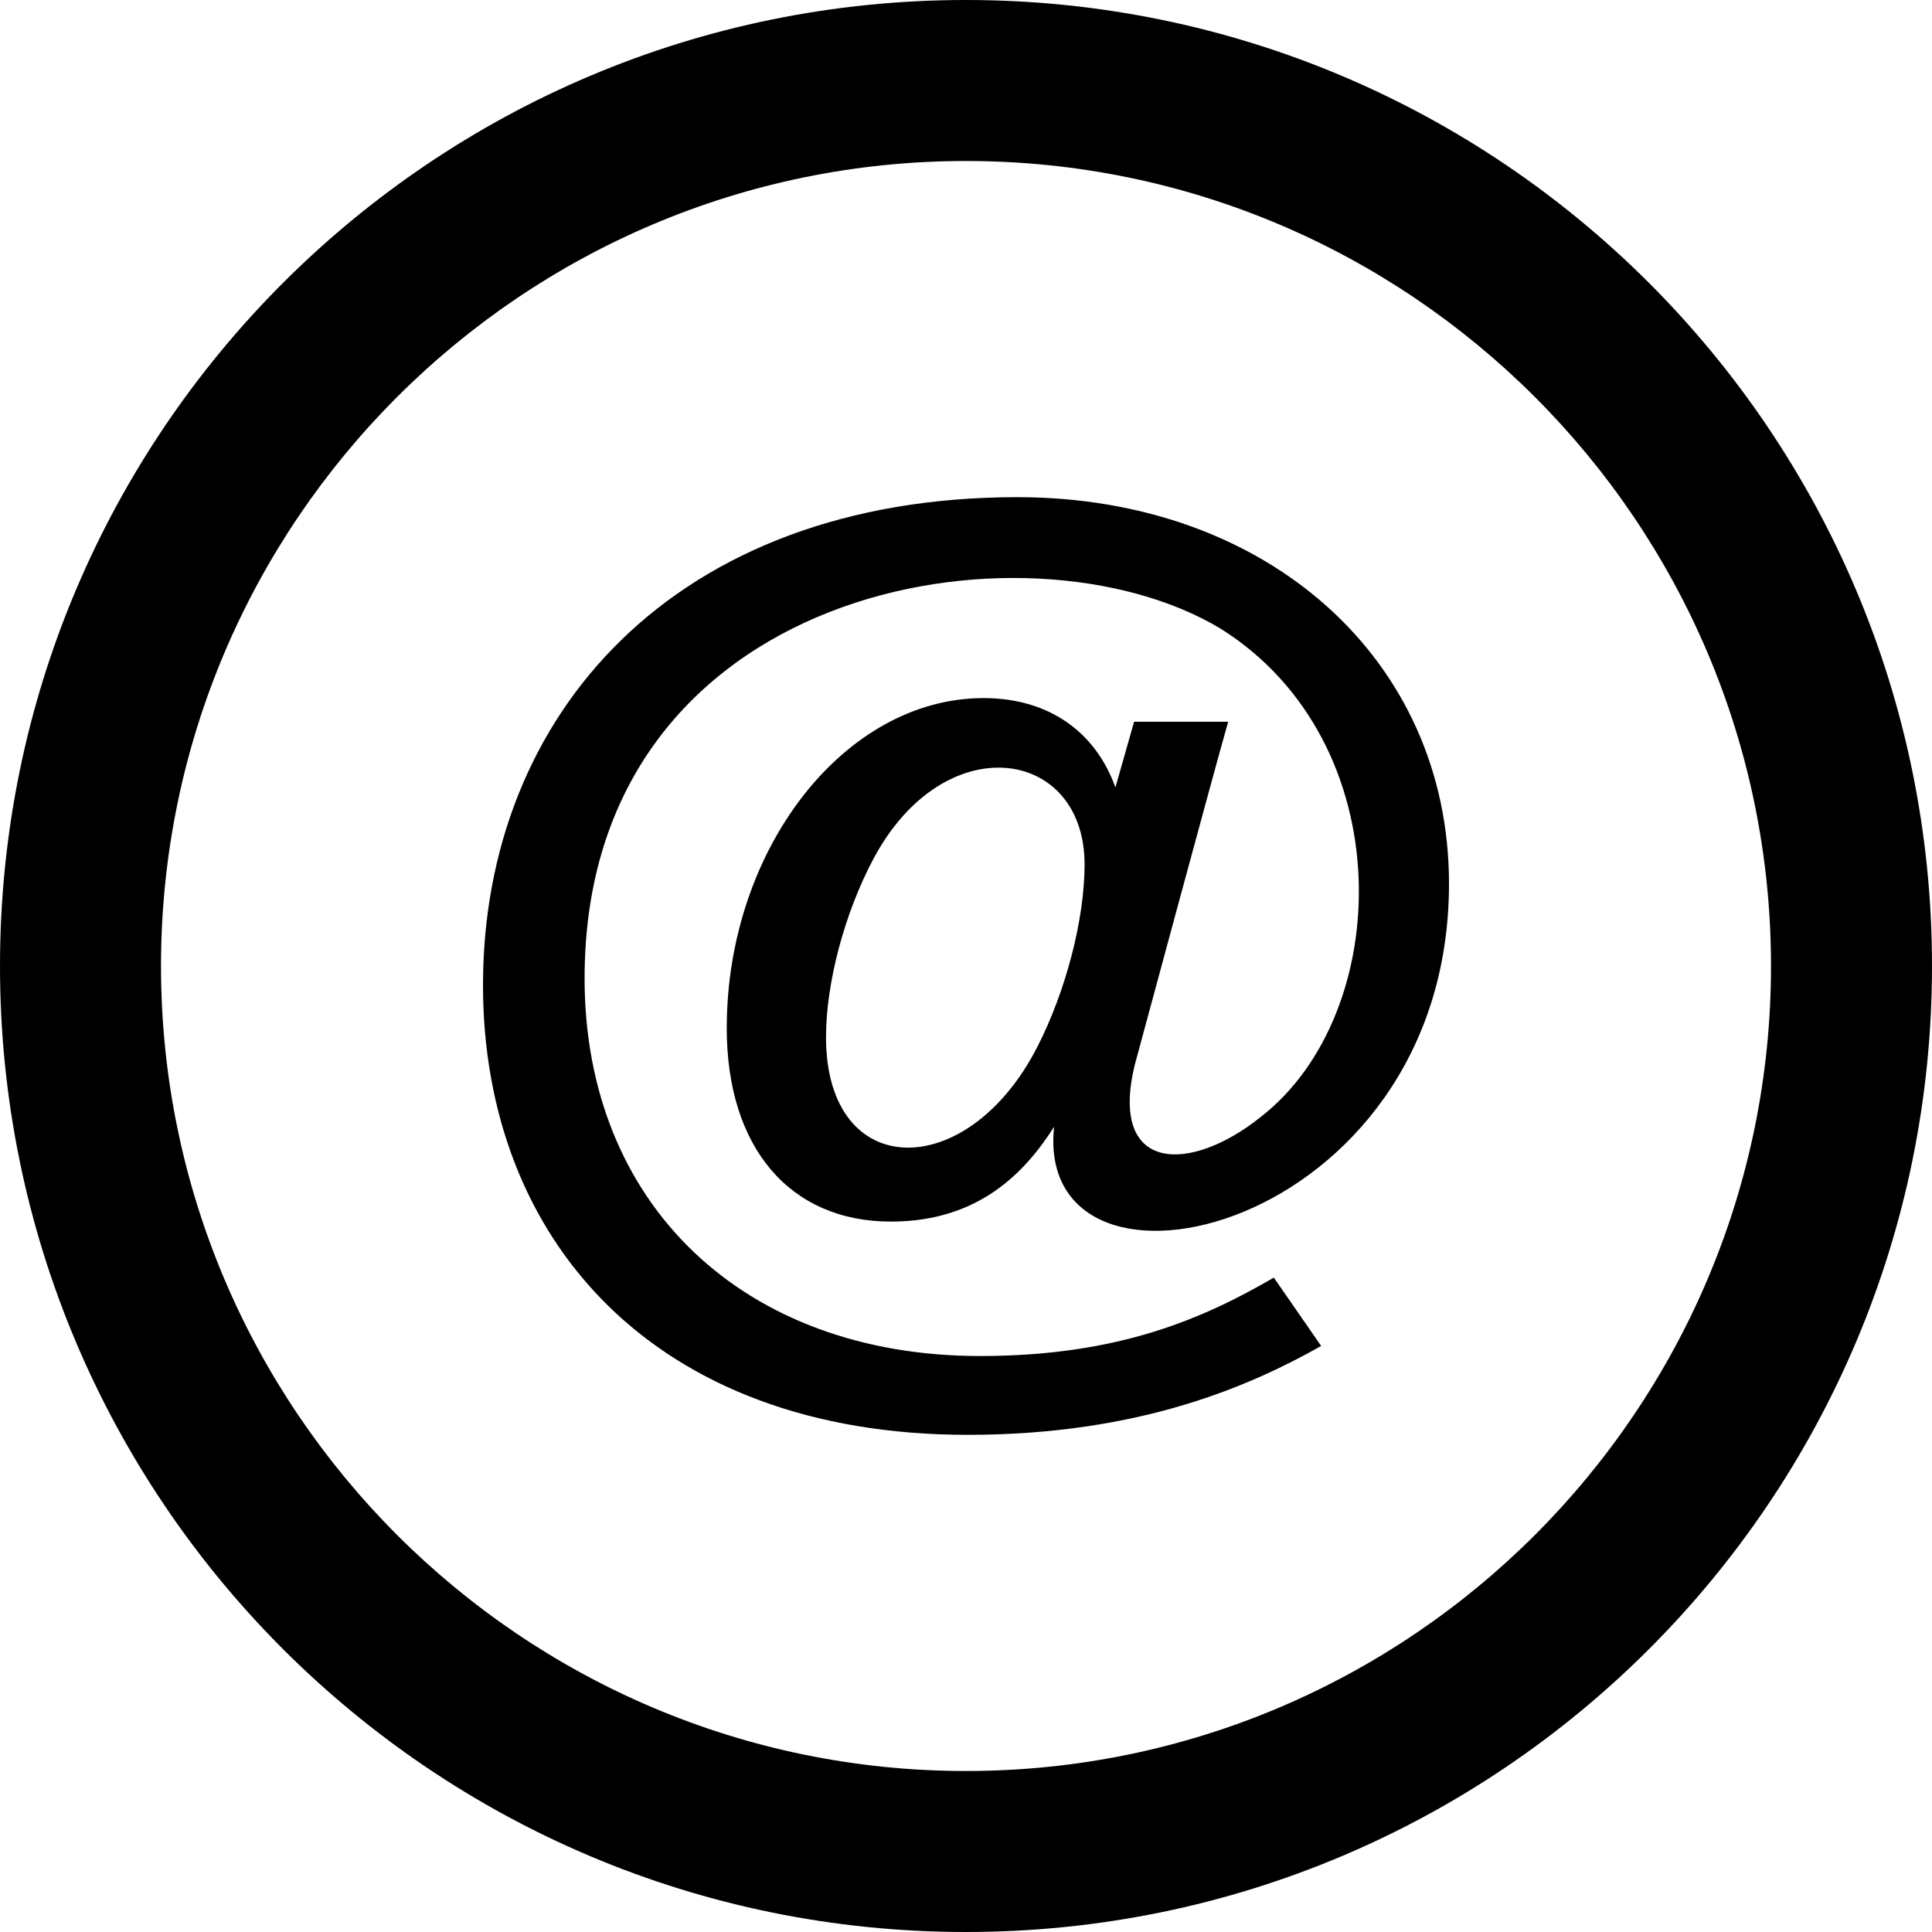
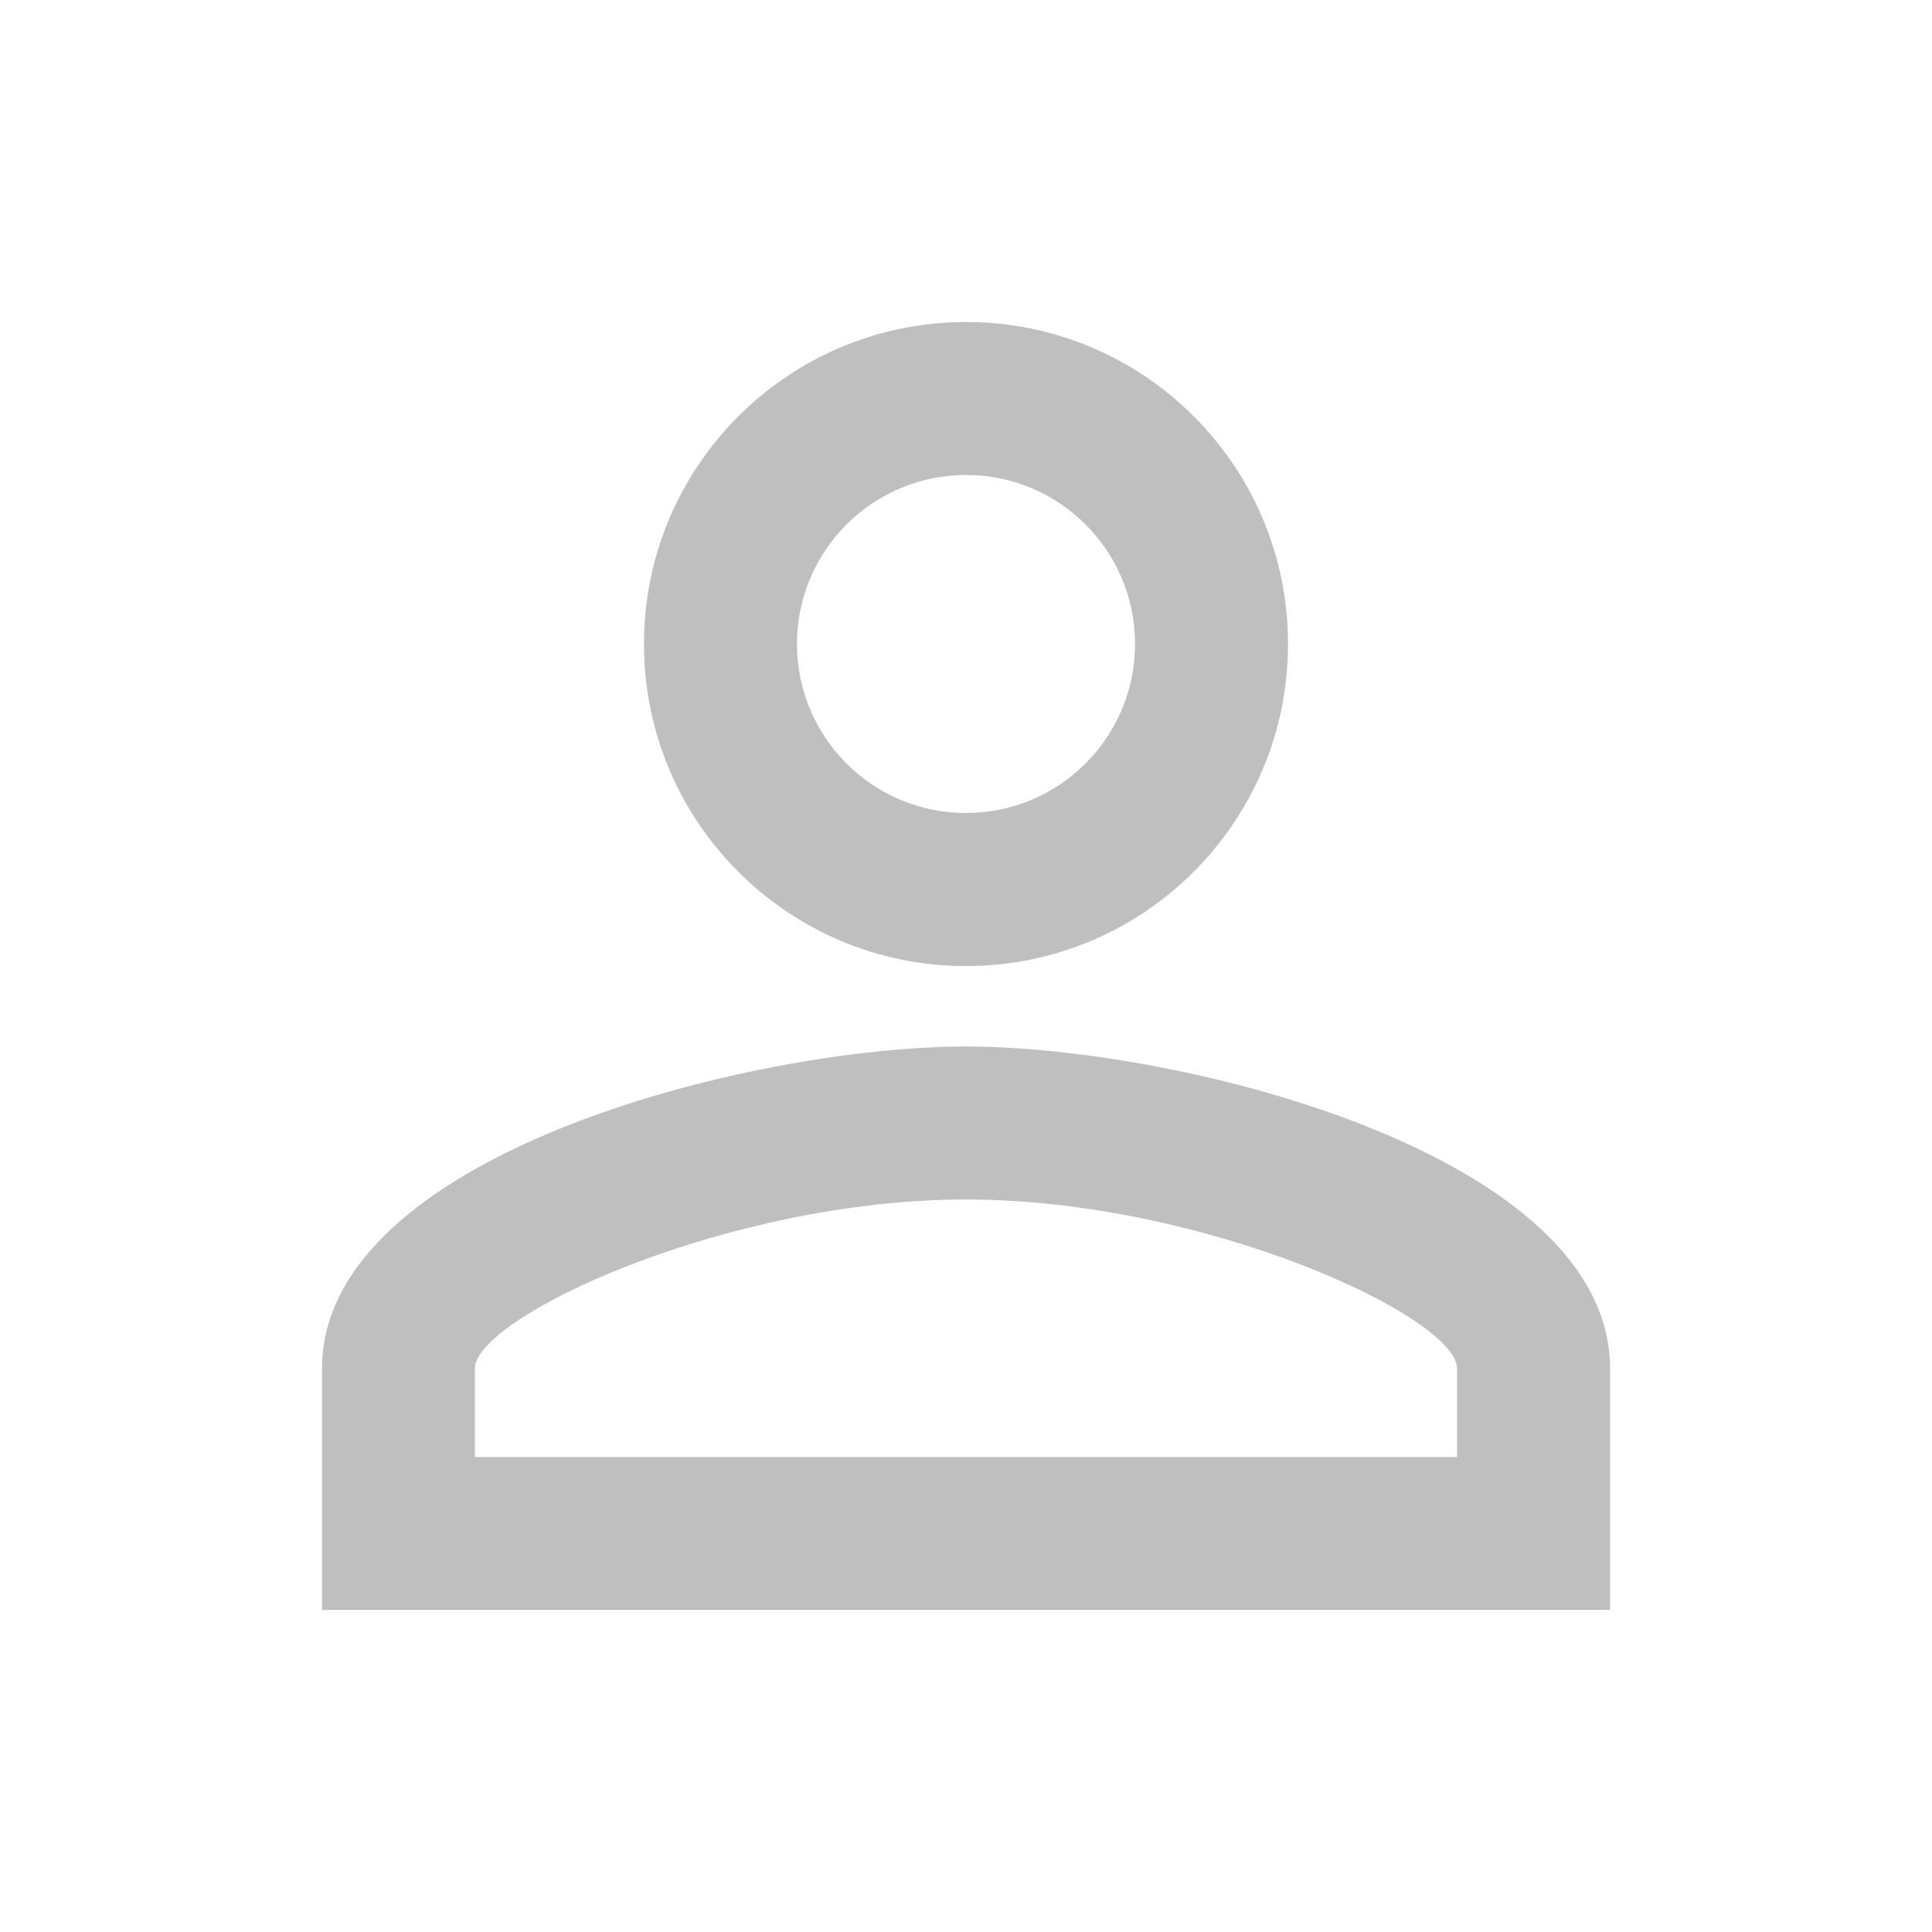
- <svg xmlns="http://www.w3.org/2000/svg" width="24" height="24" viewBox="0 0 24 24">
-   <path d="M12 2c5.514 0 10 4.486 10 10s-4.486 10-10 10-10-4.486-10-10 4.486-10 10-10zm0-2c-6.627 0-12 5.373-12 12s5.373 12 12 12 12-5.373 12-12-5.373-12-12-12zm.021 17.824c-3.907 0-6.021-2.438-6.021-5.586 0-3.363 2.381-6.062 6.638-6.062 3.107 0 5.362 2.019 5.362 4.801 0 4.356-5.165 5.506-4.906 3.021-.354.555-.927 1.177-2.026 1.177-1.257 0-2.04-.92-2.04-2.403 0-2.222 1.461-4.1 3.19-4.1.829 0 1.399.438 1.638 1.11l.232-.816h1.169c-.122.416-1.161 4.264-1.161 4.264-.323 1.333.675 1.356 1.562.648 1.665-1.29 1.75-4.664-.499-6.071-2.411-1.445-7.897-.551-7.897 4.347 0 2.806 1.976 4.691 4.914 4.691 1.719 0 2.771-.465 3.648-.974l.588.849c-.856.482-2.231 1.104-4.391 1.104zm-1.172-7.153c-.357.67-.588 1.538-.588 2.212 0 1.805 1.761 1.816 2.626.12.356-.697.586-1.586.586-2.265 0-1.458-1.748-1.717-2.624-.067z" />
+ <svg xmlns="http://www.w3.org/2000/svg" width="24" height="24" viewBox="0 0 27.214 27.214">
+   <defs>
+     <style>.a{fill:#bfbfbf;}.b{fill:none;}</style>
+   </defs>
+   <path class="a" d="M13.071,6.154A2.381,2.381,0,1,1,10.69,8.536a2.381,2.381,0,0,1,2.381-2.381m0,10.205c3.368,0,6.917,1.656,6.917,2.381v1.247H6.154V18.741c0-.726,3.549-2.381,6.917-2.381m0-12.36a4.536,4.536,0,1,0,4.536,4.536A4.534,4.534,0,0,0,13.071,4Zm0,10.205C10.044,14.205,4,15.725,4,18.741v3.4H22.143v-3.4C22.143,15.725,16.1,14.205,13.071,14.205Z" transform="translate(0.536 0.536)" />
+   <path class="b" d="M0,0H27.214V27.214H0Z" />
</svg>
